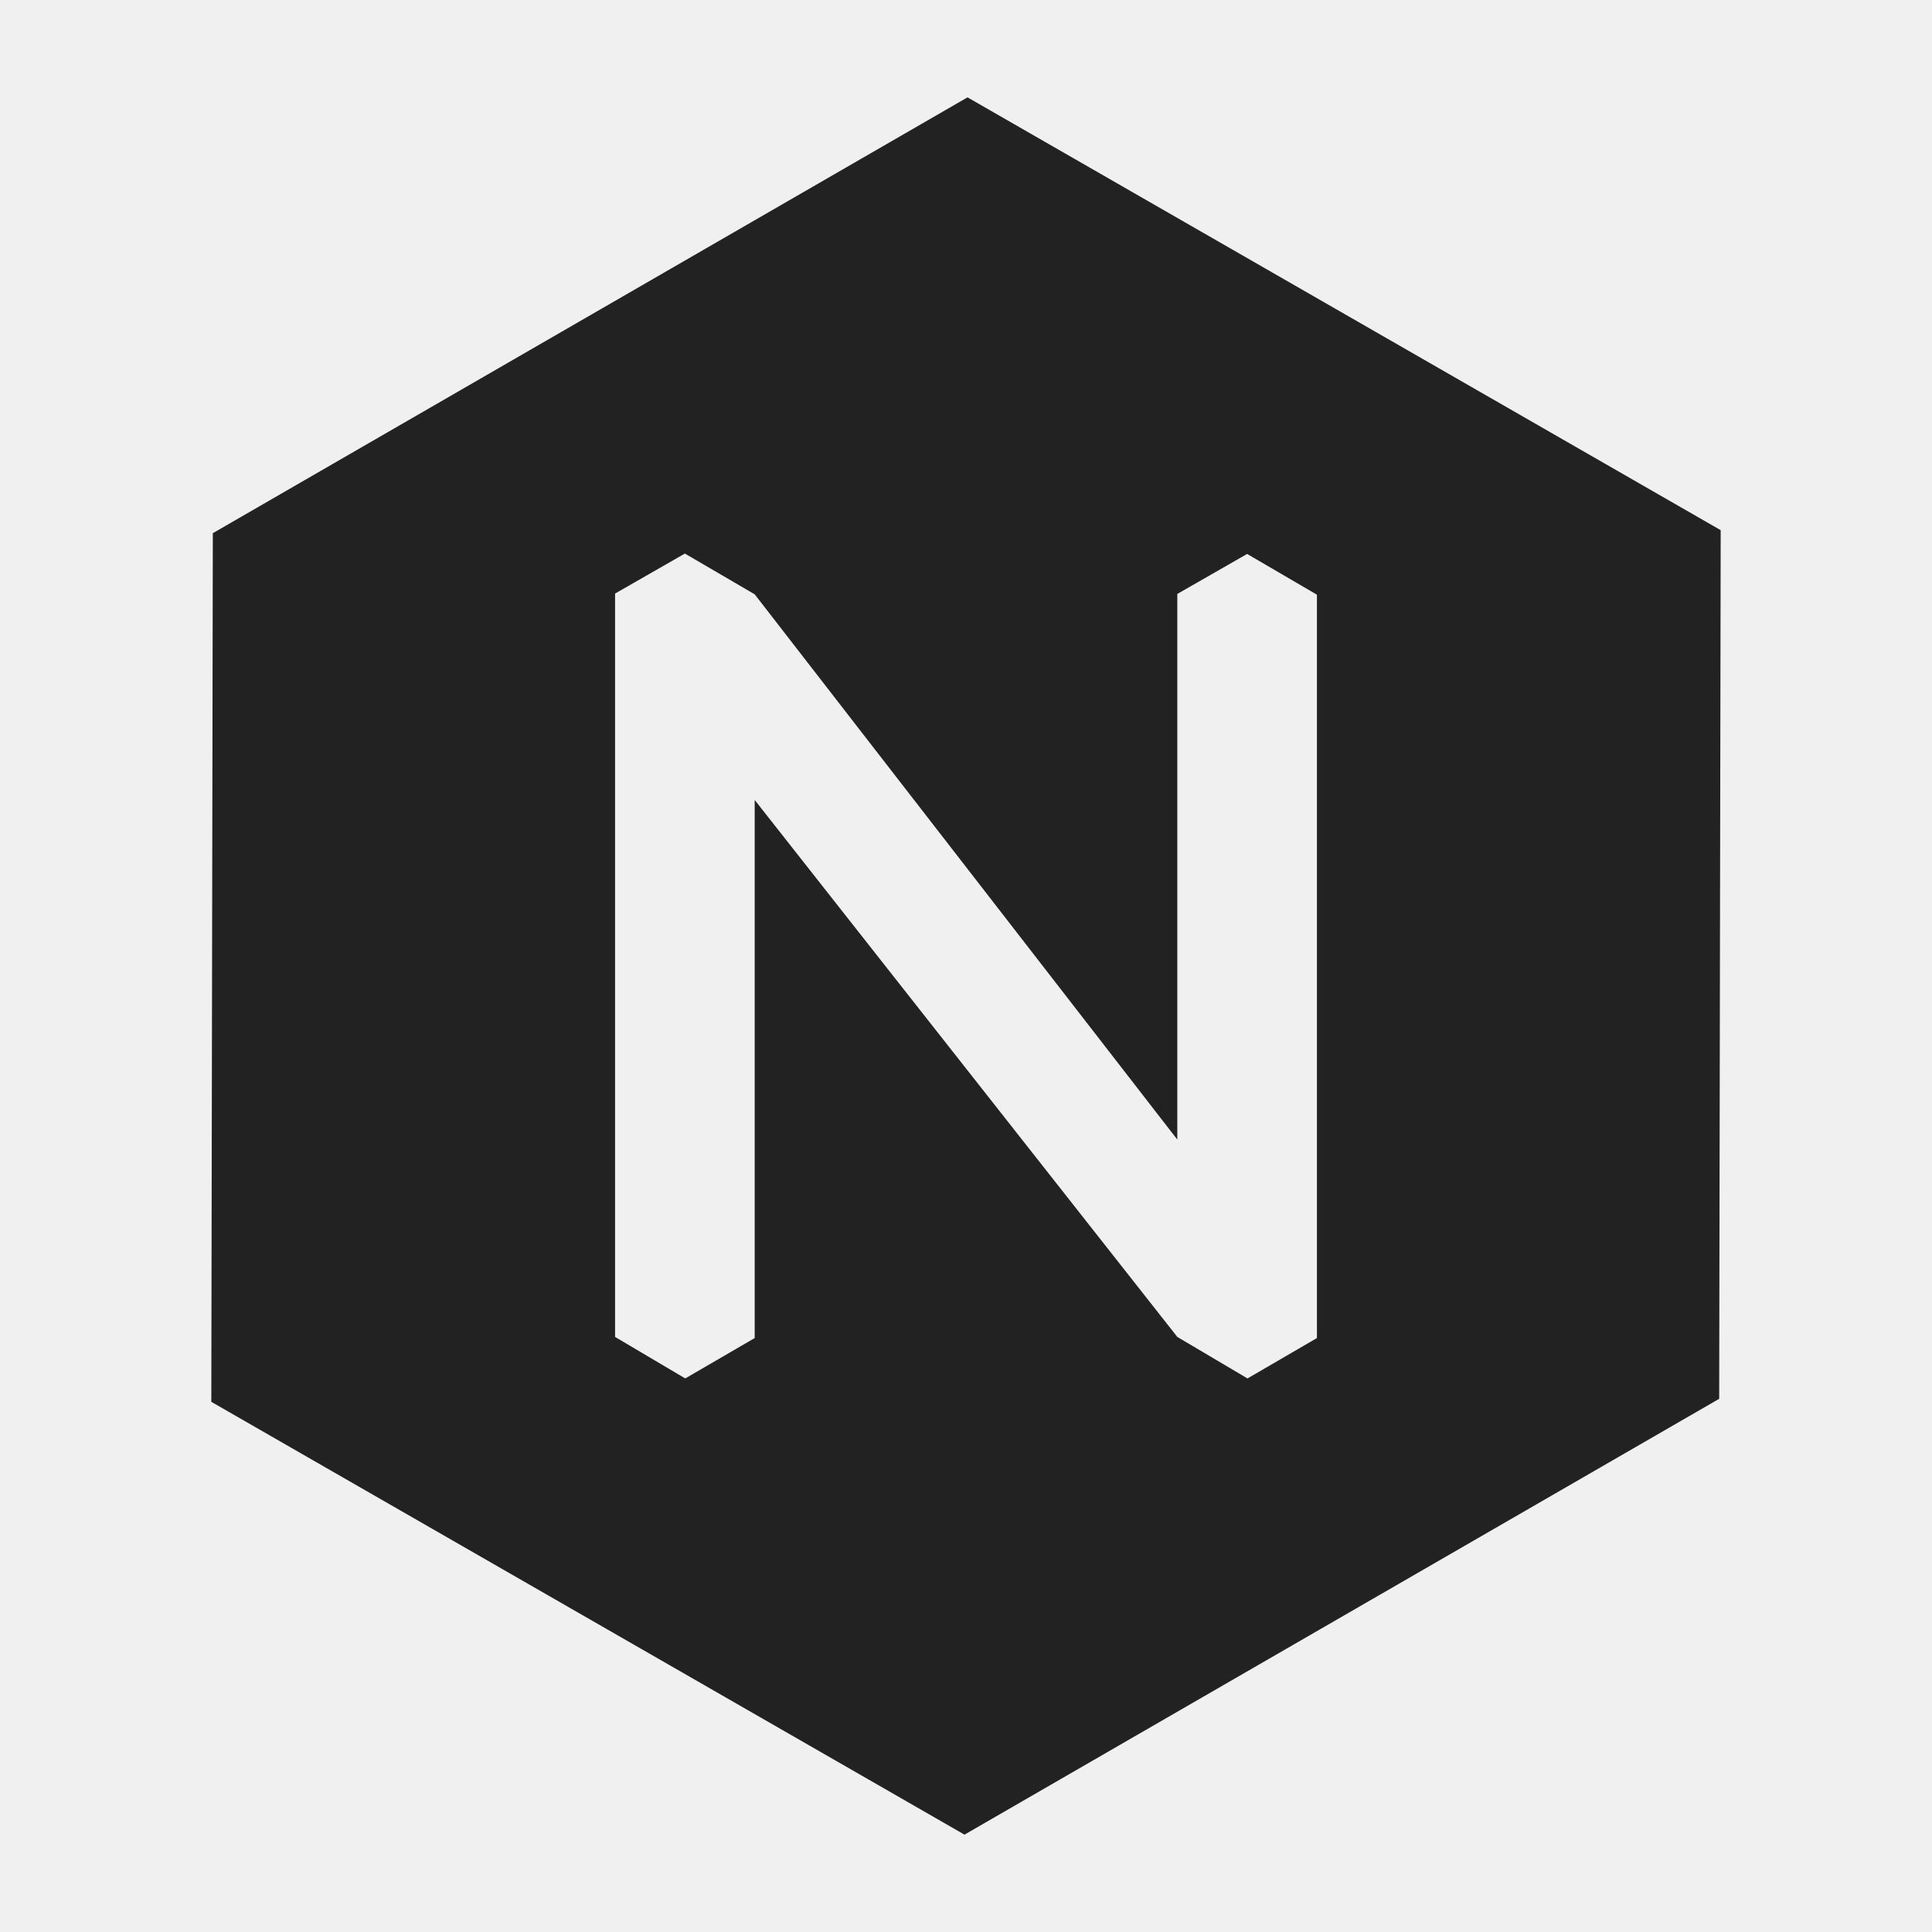
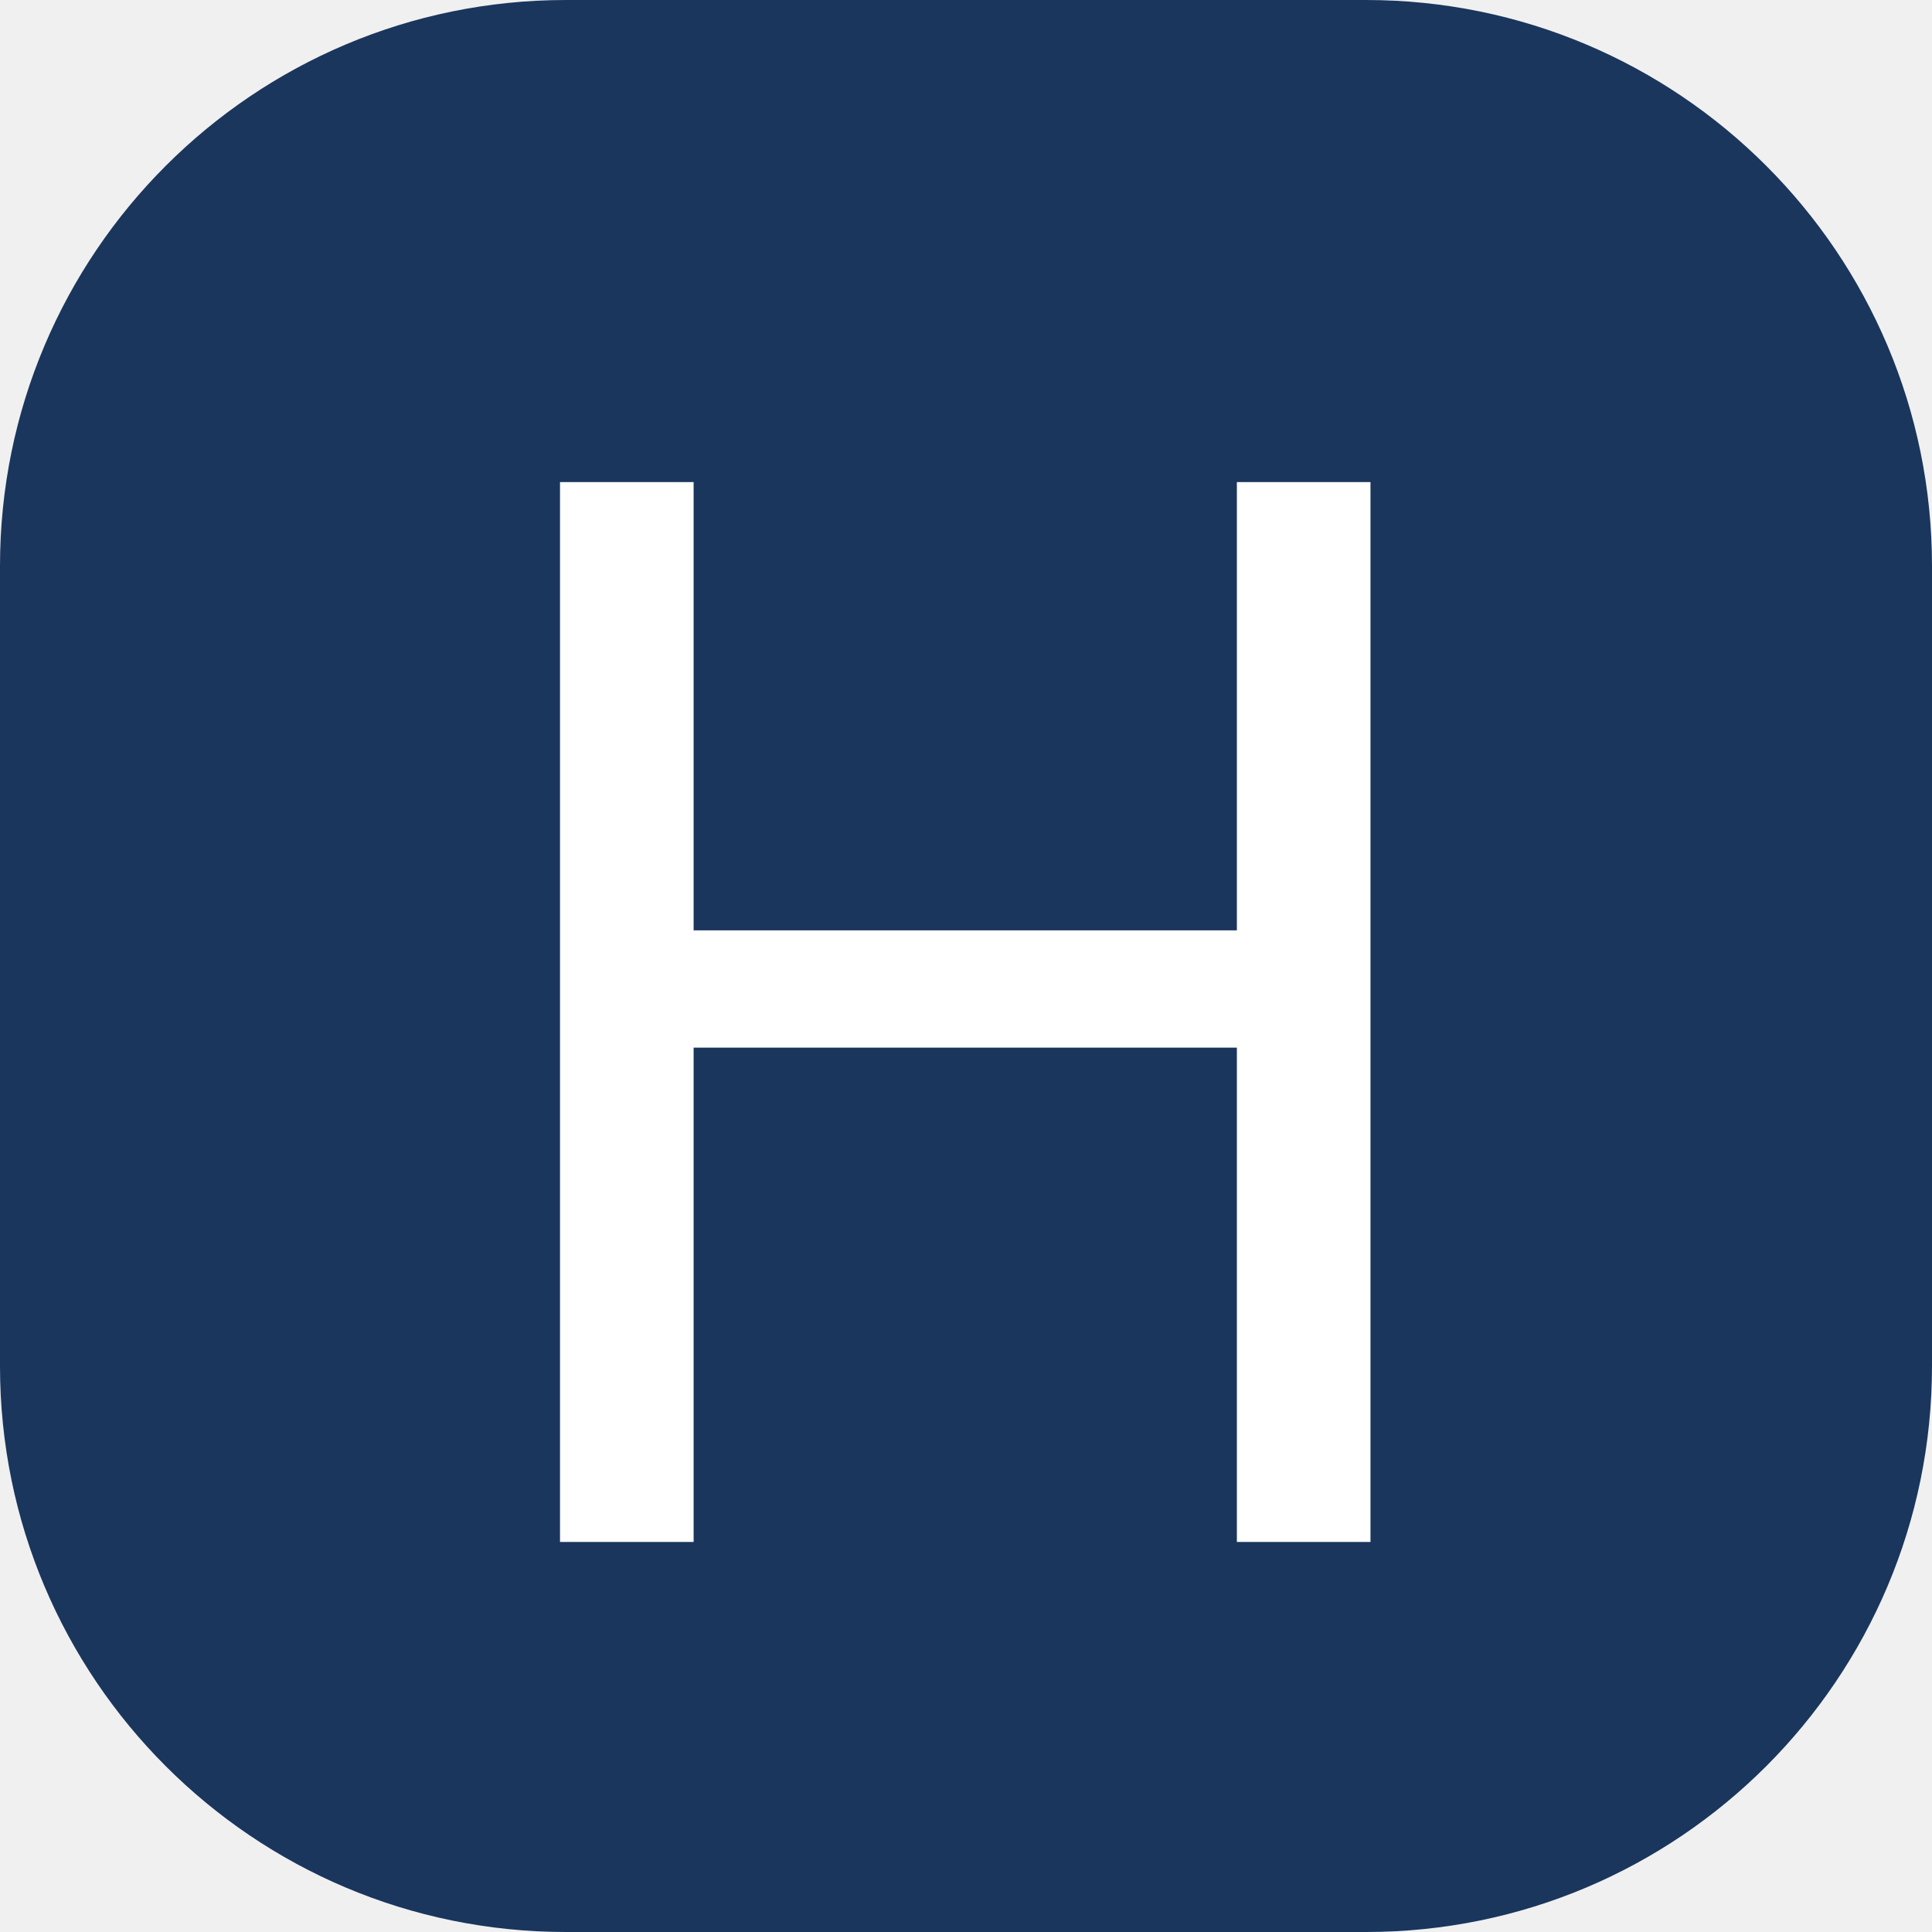
- <svg xmlns="http://www.w3.org/2000/svg" xml:space="preserve" enable-background="new 0 0 512 512" viewBox="0 0 512 512" height="512px" width="512px" y="0px" x="0px" id="NexT" version="1.1">
-   <defs id="defs3388" />
-   <path style="fill:#222222;fill-opacity:1" id="path3384" d="M 256.4,25.8 56.4,141.3 56,371.5 255.6,486.2 455.6,370.7 456,140.5 Z m 92.6,328.8 -18.4,10.7 -18.6,-11 0,0 -112,-142.3 0,142.6 -18.4,10.7 -18.6,-11 0,-197 18.5,-10.6 18.5,10.8 0,0 112,144.5 0,-144.6 18.5,-10.6 18.5,10.8 z" />
+ <svg xmlns="http://www.w3.org/2000/svg" viewBox="0 0 512 512">
+   <rect width="512" height="512" fill="#1a365d" rx="150" ry="150" />
+   <text x="50%" y="50%" dominant-baseline="central" text-anchor="middle" font-family="Verdana" font-weight="normal" fill="#ffffff" font-size="393.38" dy="0">H</text>
</svg>
